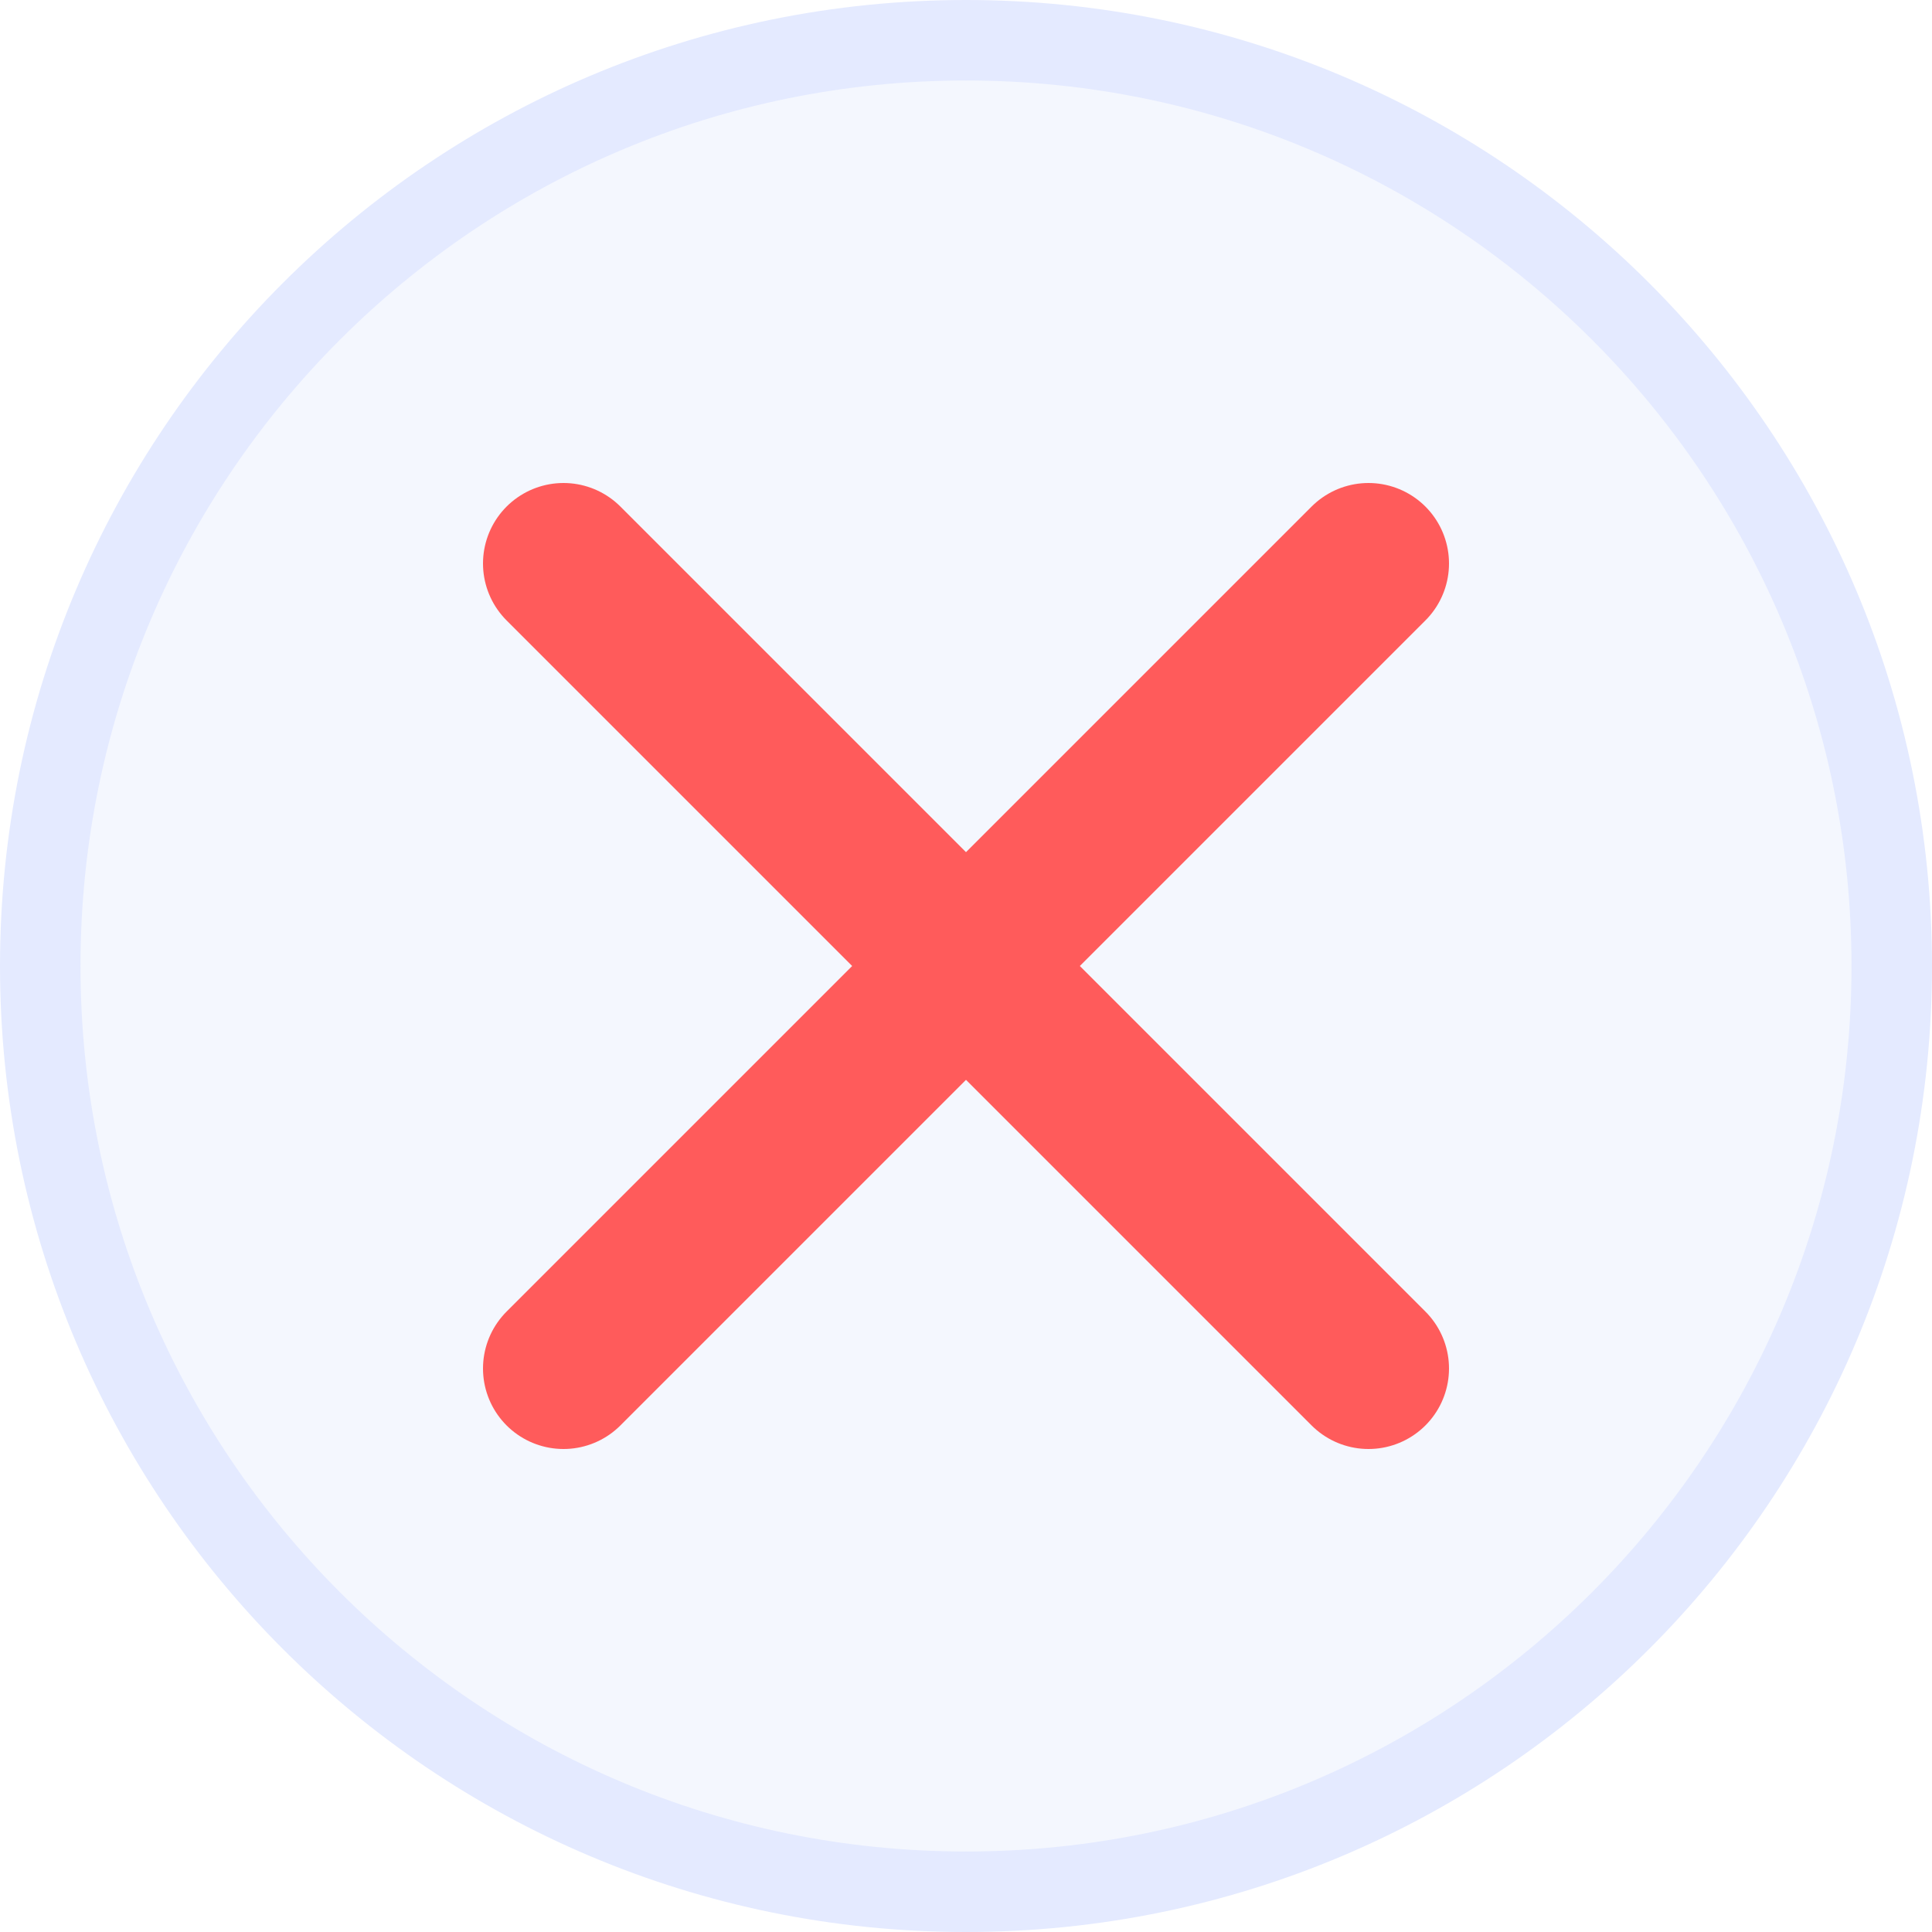
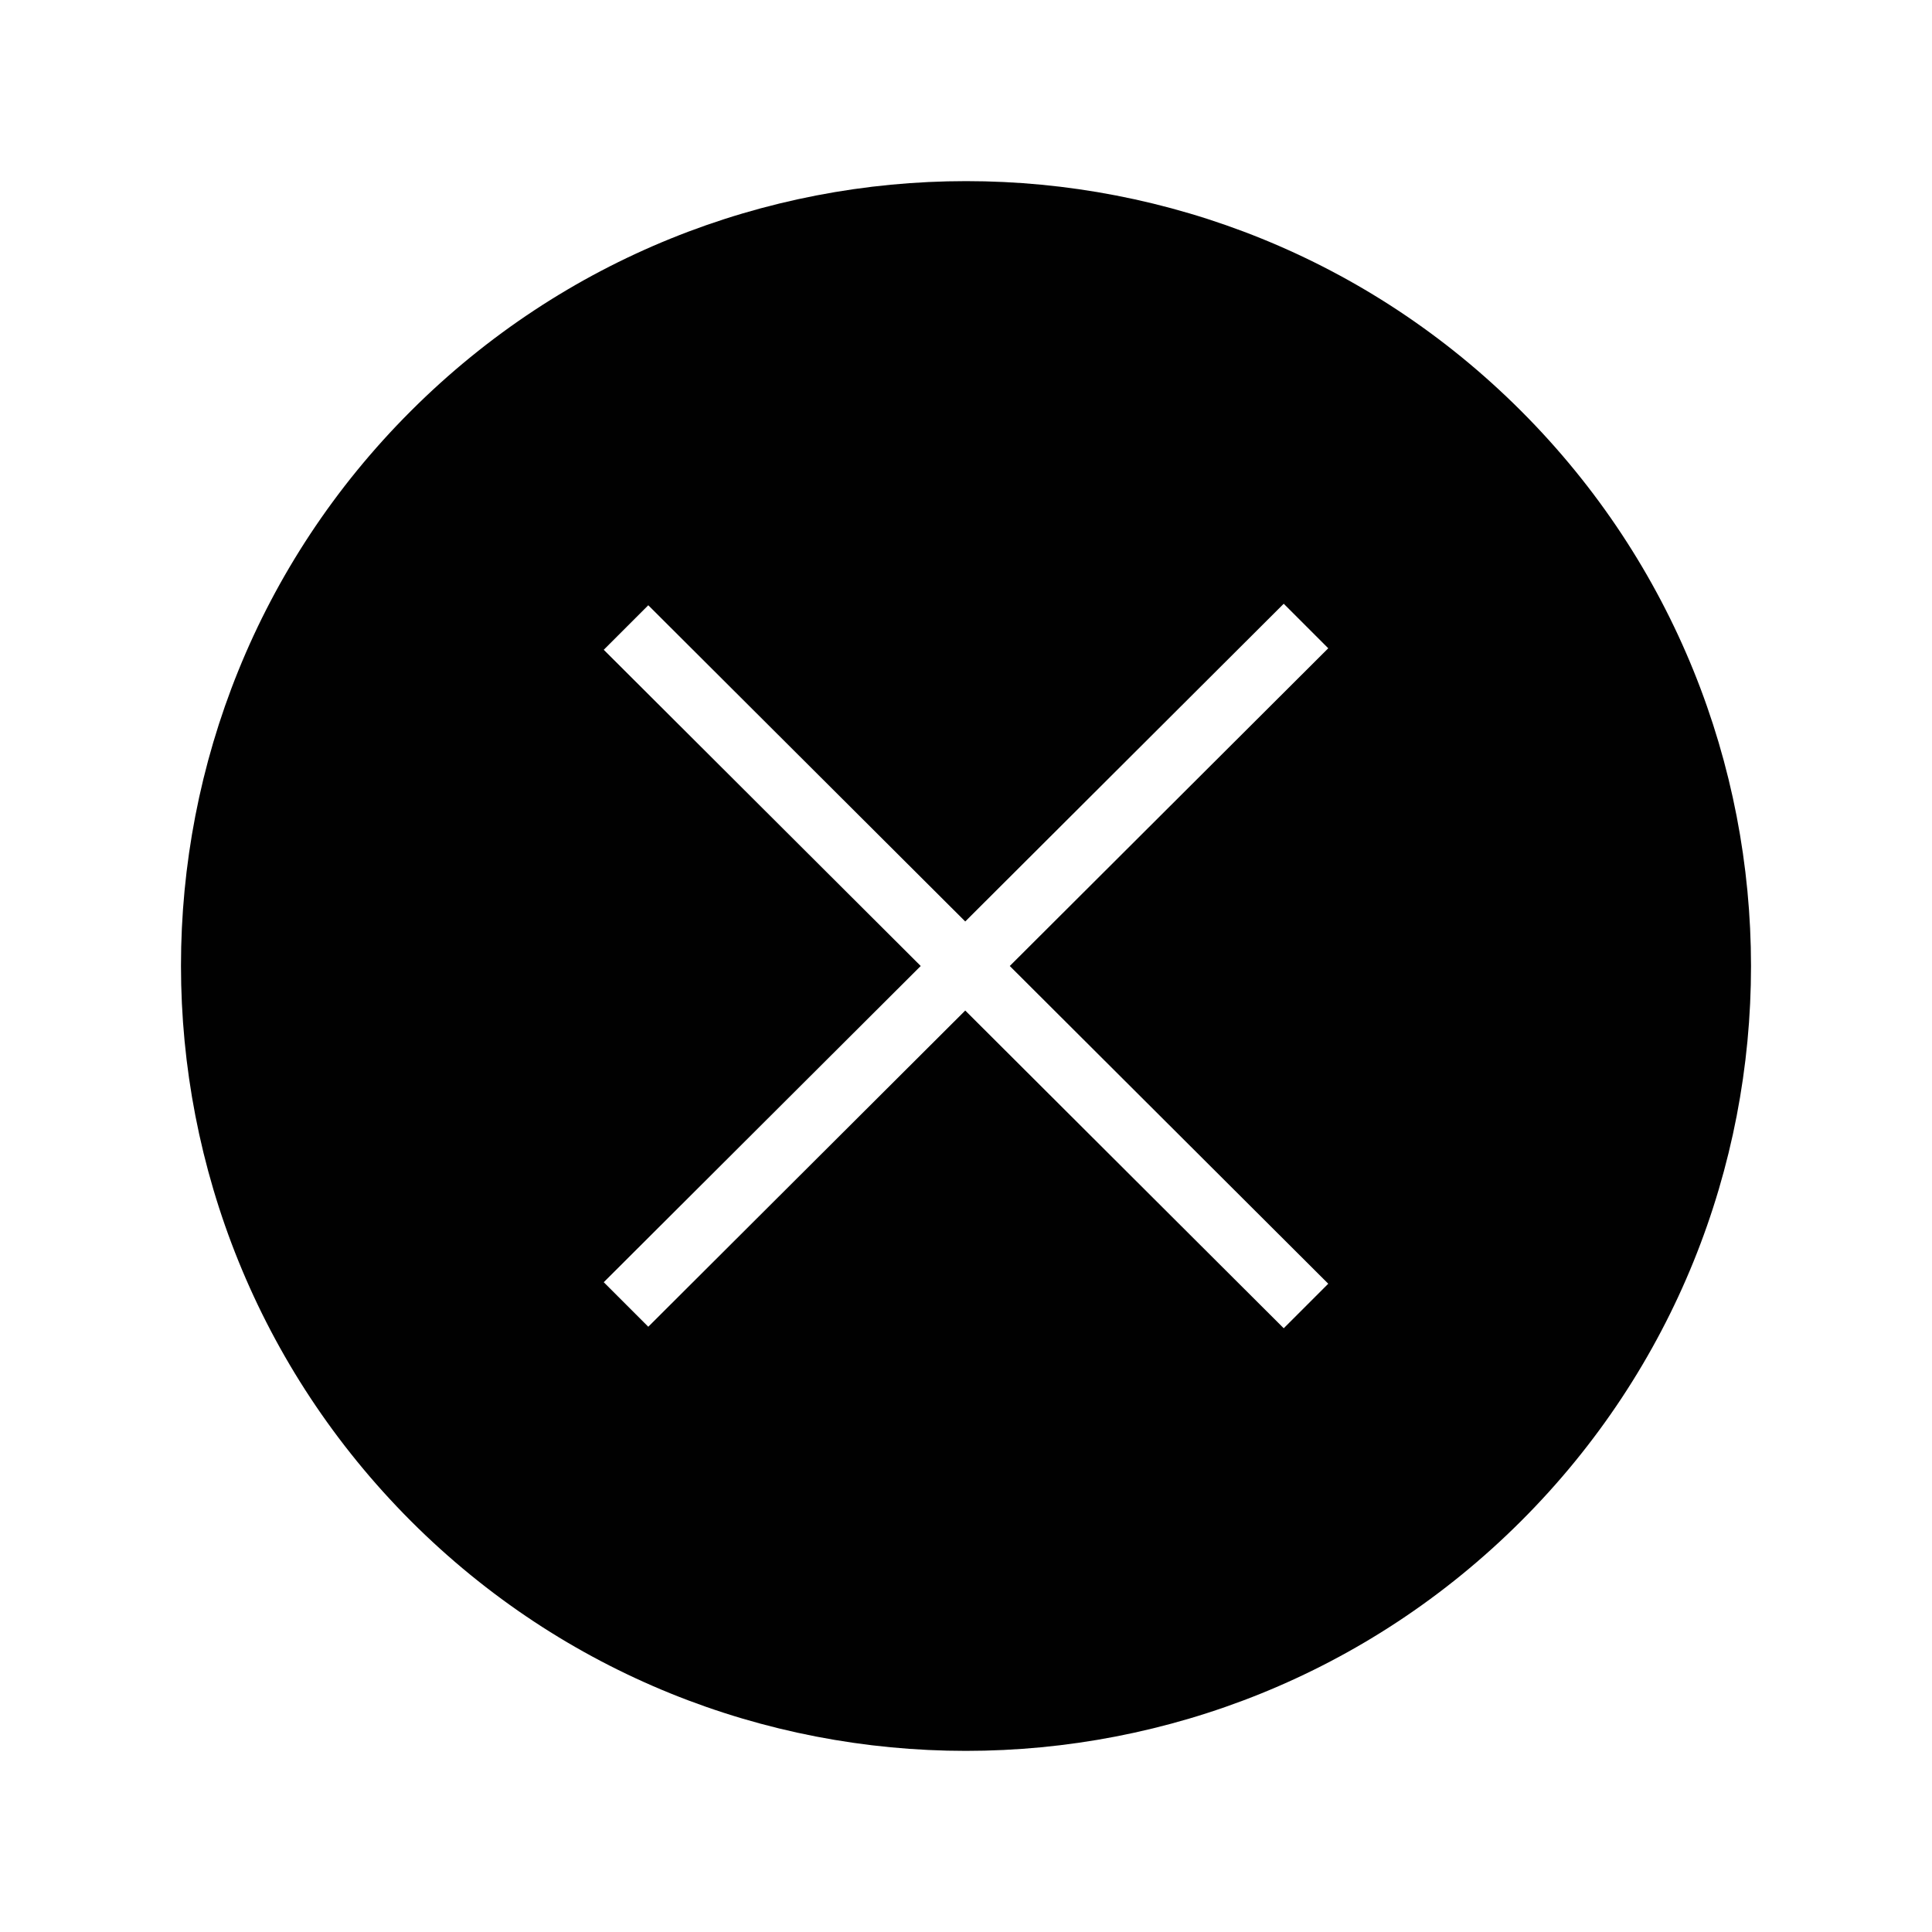
- <svg xmlns="http://www.w3.org/2000/svg" width="24" height="24" viewBox="0 0 24 24" fill="none">
-   <rect x="0.5" y="0.5" width="23" height="23" rx="11.5" fill="#F4F7FE" />
-   <rect x="0.5" y="0.5" width="23" height="23" rx="11.5" stroke="#E4EAFF" />
-   <path d="M17 7L7 17M7 7L17 17" stroke="#FF5B5B" stroke-width="2" stroke-linecap="round" stroke-linejoin="round" />
+ <svg xmlns="http://www.w3.org/2000/svg" width="512" height="512" viewBox="0 0 512 512" id="close">
+   <path fill="#010101" d="M403.1 108.9c-81.2-81.2-212.9-81.2-294.2 0s-81.2 212.9 0 294.2c81.2 81.2 212.9 81.2 294.2 0s81.2-213 0-294.2zM352 340.2L340.2 352l-84.4-84.2-84 83.8-11.8-11.8 84-83.8-84-83.8 11.8-11.8 84 83.8 84.4-84.2 11.8 11.8-84.4 84.2 84.4 84.2z" />
</svg>
